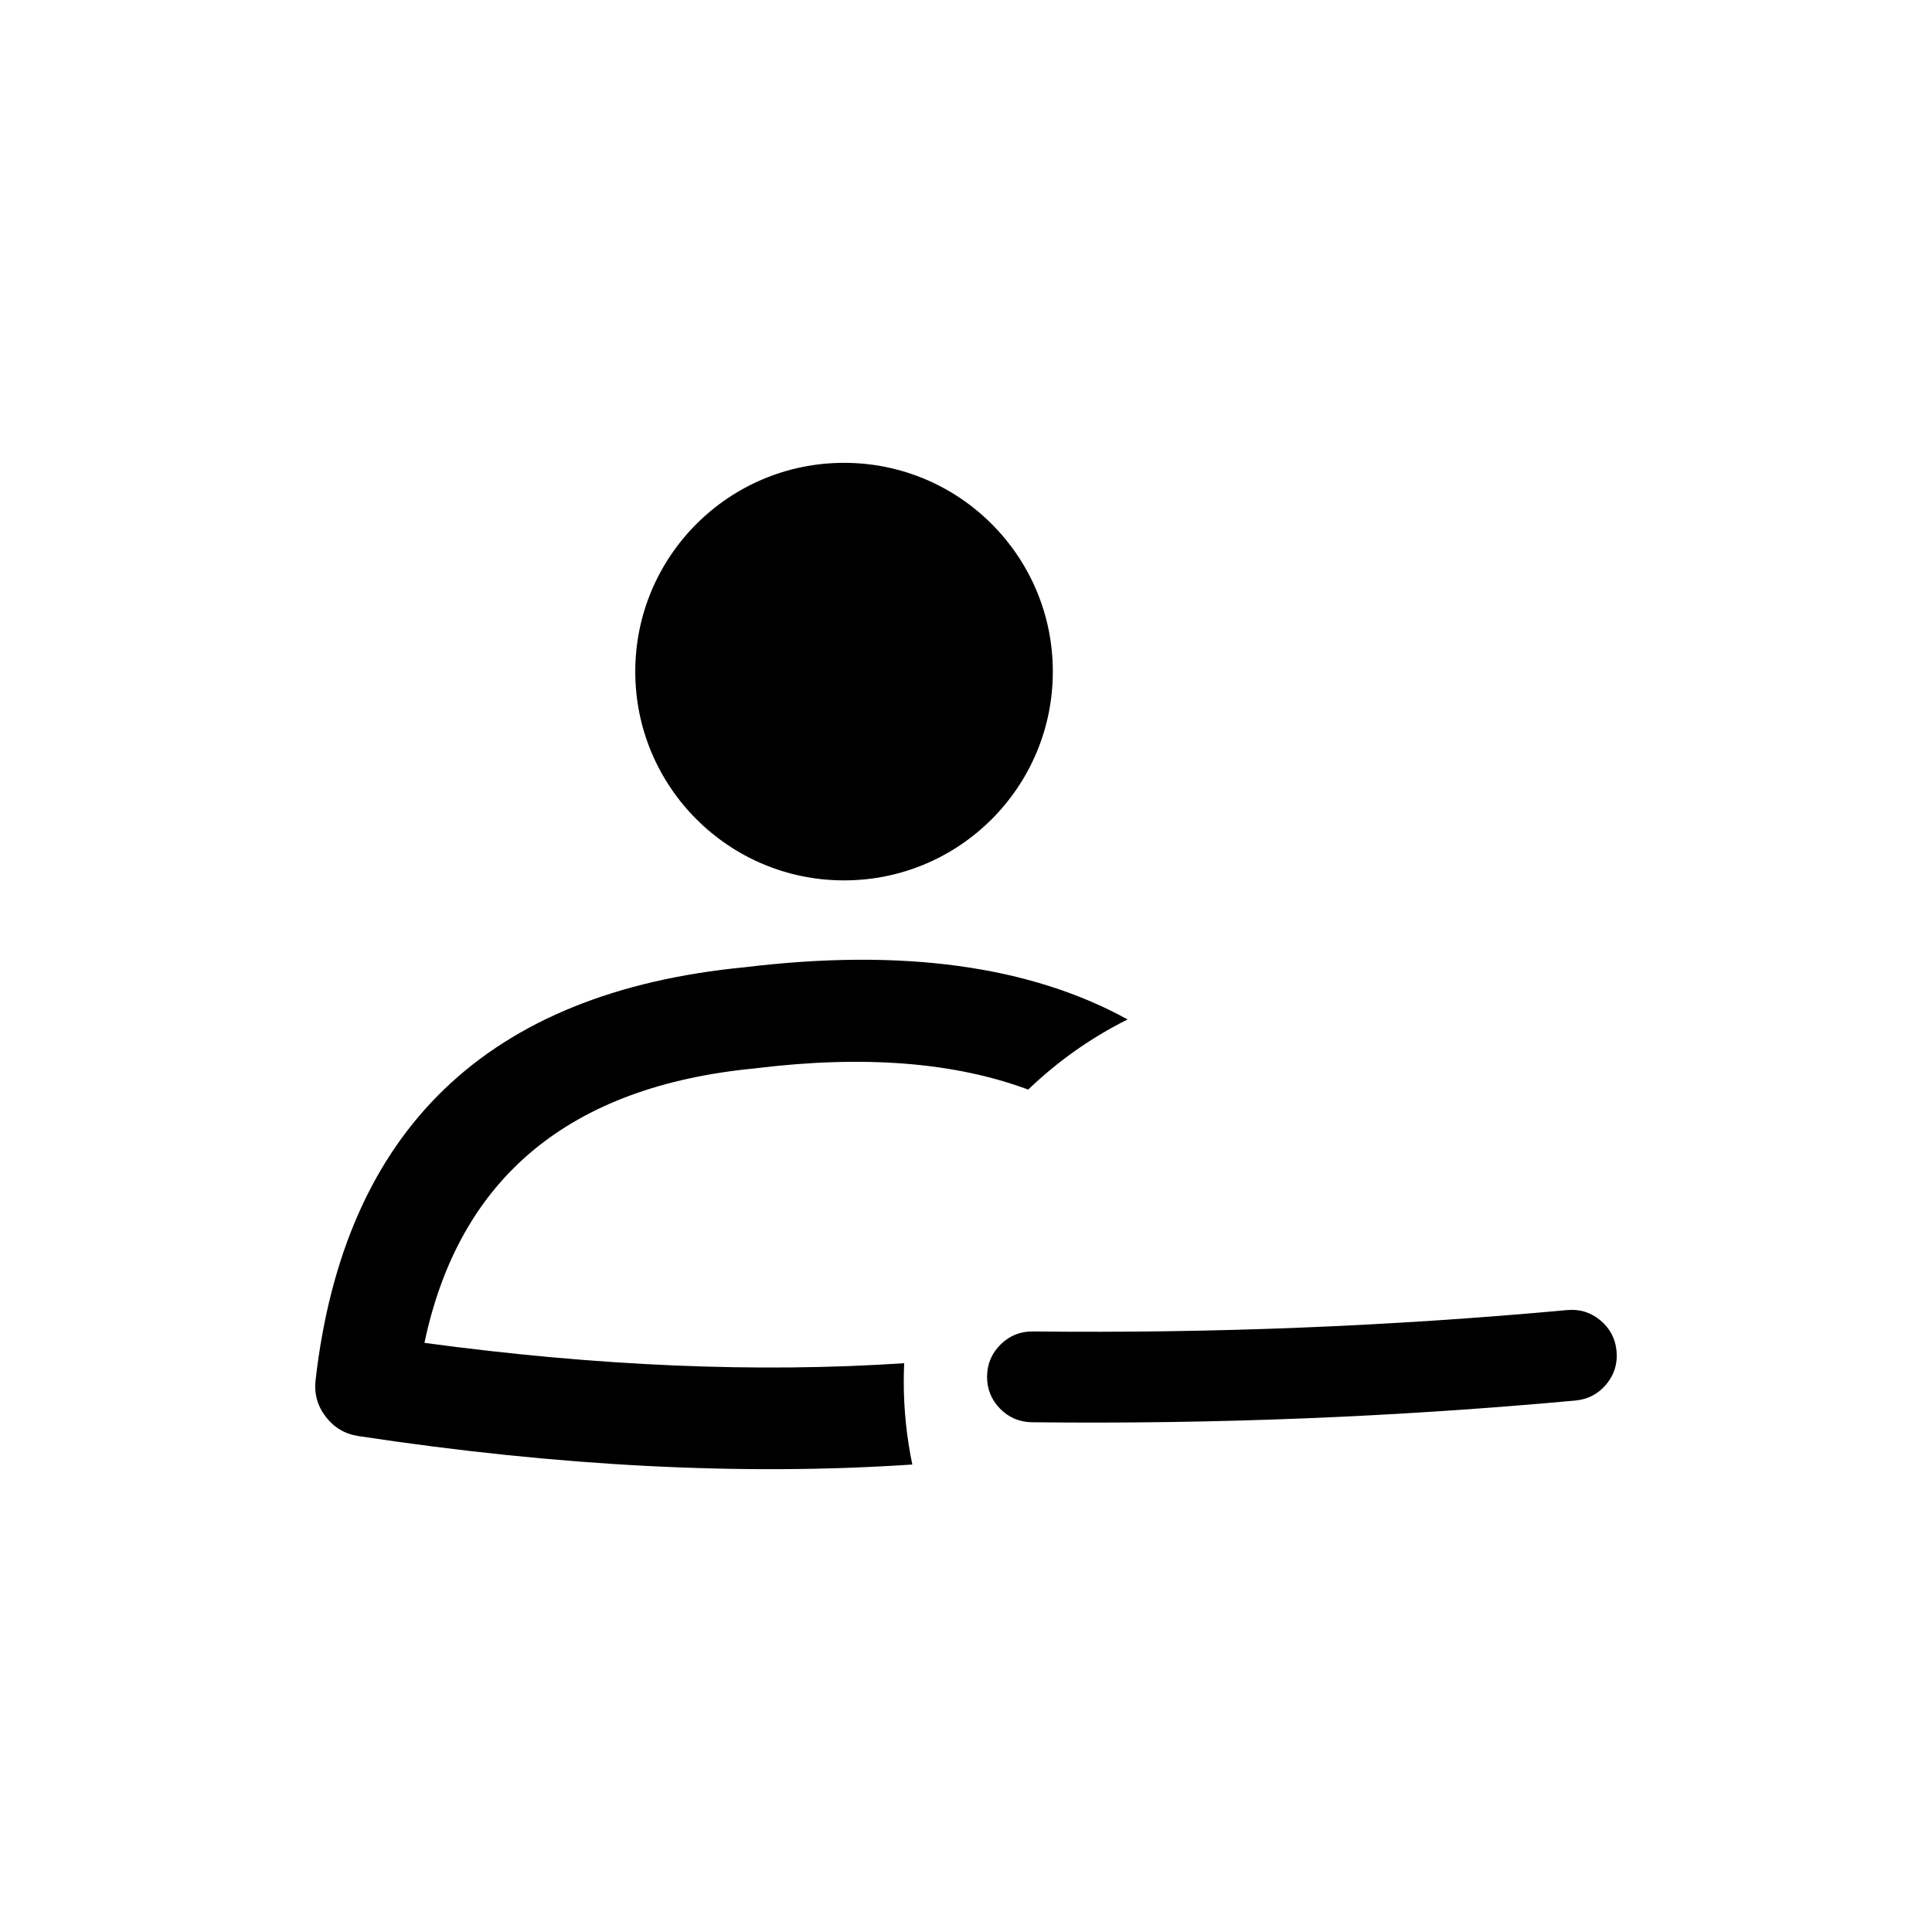
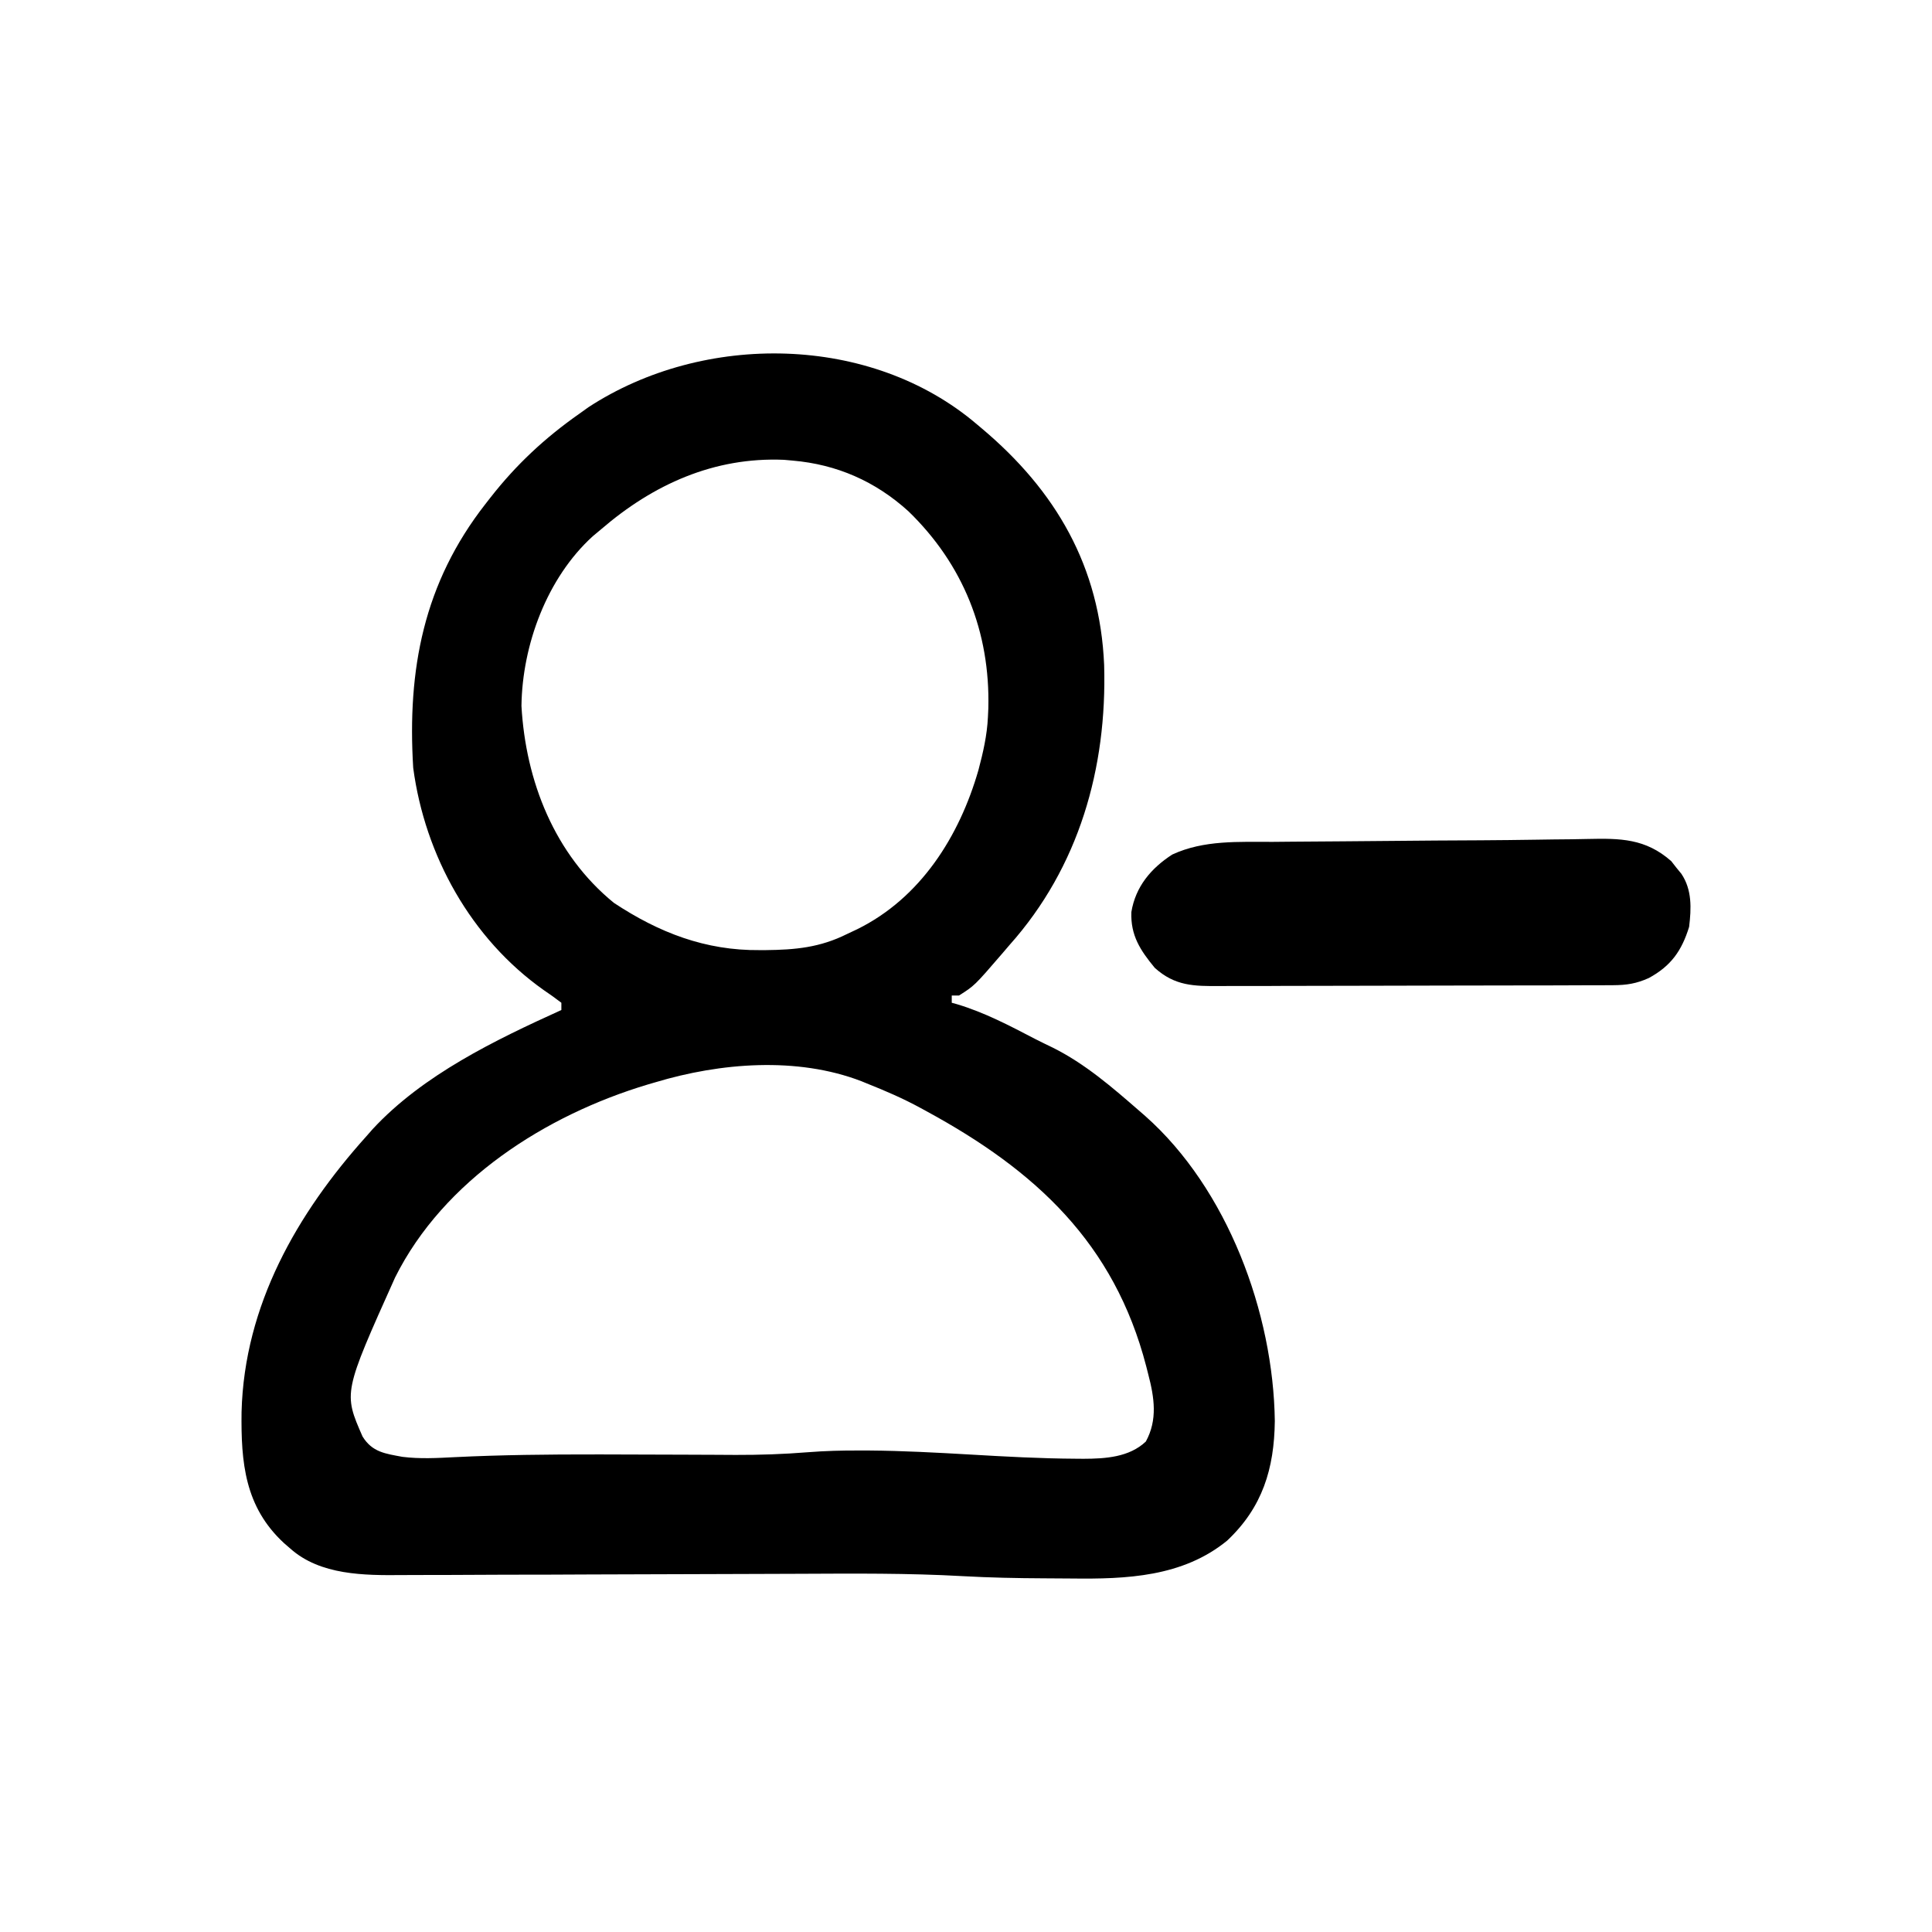
<svg xmlns="http://www.w3.org/2000/svg" viewBox="0 0 32 32">
-   <path d="M5.227 22.858Q5.941 16.635 12.342 16.02Q16.243 15.547 18.677 16.885C18.07 17.188 17.515 17.581 17.03 18.047Q15.205 17.367 12.535 17.692Q12.524 17.694 12.513 17.695Q7.895 18.135 7.03 22.242Q11.325 22.822 14.976 22.579C14.972 22.679 14.969 22.78 14.969 22.881C14.969 23.353 15.018 23.813 15.111 24.257Q10.91 24.54 5.937 23.786Q5.601 23.735 5.395 23.465Q5.188 23.195 5.227 22.858ZM10.522 11.124C10.522 9.214 12.071 7.666 13.98 7.666C15.89 7.666 17.438 9.214 17.438 11.124C17.438 13.034 15.89 14.582 13.98 14.582C12.071 14.582 10.522 13.034 10.522 11.124ZM17.11 22.053Q21.559 22.103 25.957 21.699Q26.268 21.67 26.507 21.869Q26.747 22.069 26.775 22.379Q26.804 22.689 26.605 22.929Q26.405 23.168 26.095 23.197Q21.62 23.608 17.093 23.557Q16.781 23.553 16.563 23.331Q16.346 23.108 16.349 22.796Q16.353 22.485 16.575 22.267Q16.798 22.049 17.11 22.053Z" />
+   <path d="M16.183 7.03C16.208 7.051 16.233 7.072 16.259 7.094C17.492 8.13 18.218 9.386 18.288 11.012C18.338 12.721 17.871 14.363 16.722 15.651C16.681 15.699 16.64 15.747 16.598 15.796C16.141 16.326 16.141 16.326 15.884 16.489C15.844 16.489 15.805 16.489 15.764 16.489C15.764 16.529 15.764 16.568 15.764 16.609C15.791 16.616 15.82 16.624 15.848 16.632C16.307 16.769 16.724 16.989 17.148 17.21C17.243 17.258 17.338 17.305 17.435 17.351C17.975 17.62 18.424 18.011 18.877 18.405C18.907 18.431 18.937 18.458 18.969 18.485C20.331 19.692 21.092 21.744 21.115 23.539C21.105 24.325 20.912 24.965 20.325 25.518C19.588 26.12 18.656 26.156 17.748 26.145C17.596 26.143 17.444 26.142 17.292 26.142C16.843 26.14 16.395 26.131 15.946 26.106C15.042 26.055 14.138 26.063 13.232 26.067C12.932 26.069 12.633 26.069 12.333 26.07C11.482 26.072 10.632 26.075 9.781 26.078C9.309 26.081 8.837 26.082 8.364 26.082C8.067 26.083 7.77 26.084 7.473 26.086C7.288 26.087 7.103 26.087 6.917 26.087C6.832 26.087 6.747 26.088 6.662 26.088C6.034 26.094 5.304 26.092 4.808 25.649C4.773 25.618 4.738 25.588 4.702 25.557C4.055 24.958 3.99 24.226 4.001 23.385C4.047 21.619 4.92 20.099 6.065 18.824C6.101 18.783 6.137 18.743 6.173 18.701C7.008 17.801 8.201 17.227 9.298 16.729C9.298 16.689 9.298 16.65 9.298 16.609C9.202 16.535 9.107 16.467 9.006 16.399C7.804 15.55 7.038 14.173 6.844 12.718C6.744 11.089 7.016 9.658 8.041 8.347C8.067 8.313 8.094 8.278 8.122 8.243C8.552 7.693 9.026 7.252 9.598 6.851C9.647 6.816 9.695 6.78 9.746 6.745C11.655 5.498 14.426 5.53 16.183 7.03ZM9.957 8.766C9.911 8.805 9.866 8.842 9.818 8.882C9.06 9.571 8.65 10.682 8.637 11.693C8.707 12.937 9.184 14.153 10.169 14.955C10.915 15.448 11.685 15.746 12.584 15.737C12.615 15.737 12.647 15.737 12.679 15.737C13.173 15.732 13.581 15.694 14.028 15.471C14.085 15.444 14.141 15.418 14.2 15.39C15.247 14.873 15.89 13.854 16.206 12.755C16.283 12.465 16.349 12.179 16.363 11.879C16.365 11.831 16.367 11.782 16.37 11.731C16.401 10.469 15.956 9.349 15.045 8.467C14.499 7.972 13.86 7.692 13.13 7.629C13.082 7.625 13.035 7.62 12.985 7.616C11.825 7.567 10.817 8.025 9.957 8.766ZM10.855 17.926C10.834 17.932 10.834 17.932 10.728 17.963C9.042 18.469 7.35 19.544 6.544 21.159C5.687 23.068 5.687 23.068 6.005 23.793C6.166 24.054 6.383 24.077 6.666 24.13C6.956 24.166 7.242 24.15 7.533 24.135C8.309 24.097 9.085 24.089 9.862 24.09C9.884 24.09 9.884 24.09 9.994 24.09C10.437 24.091 10.882 24.092 11.325 24.094C11.495 24.095 11.665 24.095 11.835 24.096C11.952 24.096 12.068 24.097 12.185 24.098C12.583 24.099 12.977 24.086 13.374 24.054C13.664 24.031 13.953 24.023 14.244 24.025C14.294 24.025 14.344 24.025 14.396 24.025C14.956 24.029 15.515 24.06 16.075 24.092C16.656 24.126 17.238 24.158 17.822 24.161C17.842 24.161 17.842 24.161 17.946 24.162C18.308 24.161 18.704 24.137 18.979 23.876C19.176 23.515 19.119 23.147 19.019 22.764C19.008 22.72 18.997 22.675 18.985 22.63C18.455 20.589 17.152 19.387 15.345 18.405C15.313 18.388 15.281 18.37 15.248 18.352C14.96 18.195 14.662 18.066 14.357 17.945C14.327 17.933 14.297 17.921 14.267 17.908C13.2 17.498 11.929 17.603 10.855 17.926ZM25.445 13.908C25.639 13.905 25.833 13.902 26.026 13.901C26.116 13.899 26.205 13.898 26.295 13.896C26.836 13.884 27.254 13.887 27.681 14.263C27.708 14.297 27.736 14.332 27.763 14.368C27.792 14.402 27.82 14.437 27.849 14.473C28.027 14.738 28.014 15.046 27.977 15.352C27.854 15.75 27.676 16 27.31 16.199C27.104 16.292 26.942 16.317 26.718 16.318C26.656 16.318 26.593 16.319 26.529 16.319C26.461 16.319 26.392 16.319 26.323 16.319C26.25 16.319 26.177 16.32 26.105 16.32C25.908 16.321 25.711 16.321 25.513 16.322C25.39 16.322 25.267 16.322 25.144 16.322C24.758 16.323 24.372 16.323 23.987 16.324C23.541 16.324 23.097 16.325 22.652 16.327C22.308 16.328 21.963 16.329 21.619 16.329C21.414 16.329 21.208 16.329 21.002 16.331C20.809 16.331 20.616 16.332 20.422 16.331C20.352 16.331 20.281 16.331 20.21 16.332C19.775 16.335 19.461 16.332 19.127 16.031C18.887 15.741 18.724 15.493 18.739 15.106C18.808 14.685 19.066 14.38 19.416 14.154C19.942 13.91 20.519 13.946 21.086 13.944C21.192 13.943 21.298 13.942 21.403 13.941C21.681 13.938 21.959 13.936 22.237 13.935C22.512 13.933 22.787 13.93 23.062 13.928C23.546 13.923 24.031 13.92 24.515 13.918C24.825 13.916 25.135 13.913 25.445 13.908Z" />
</svg>
